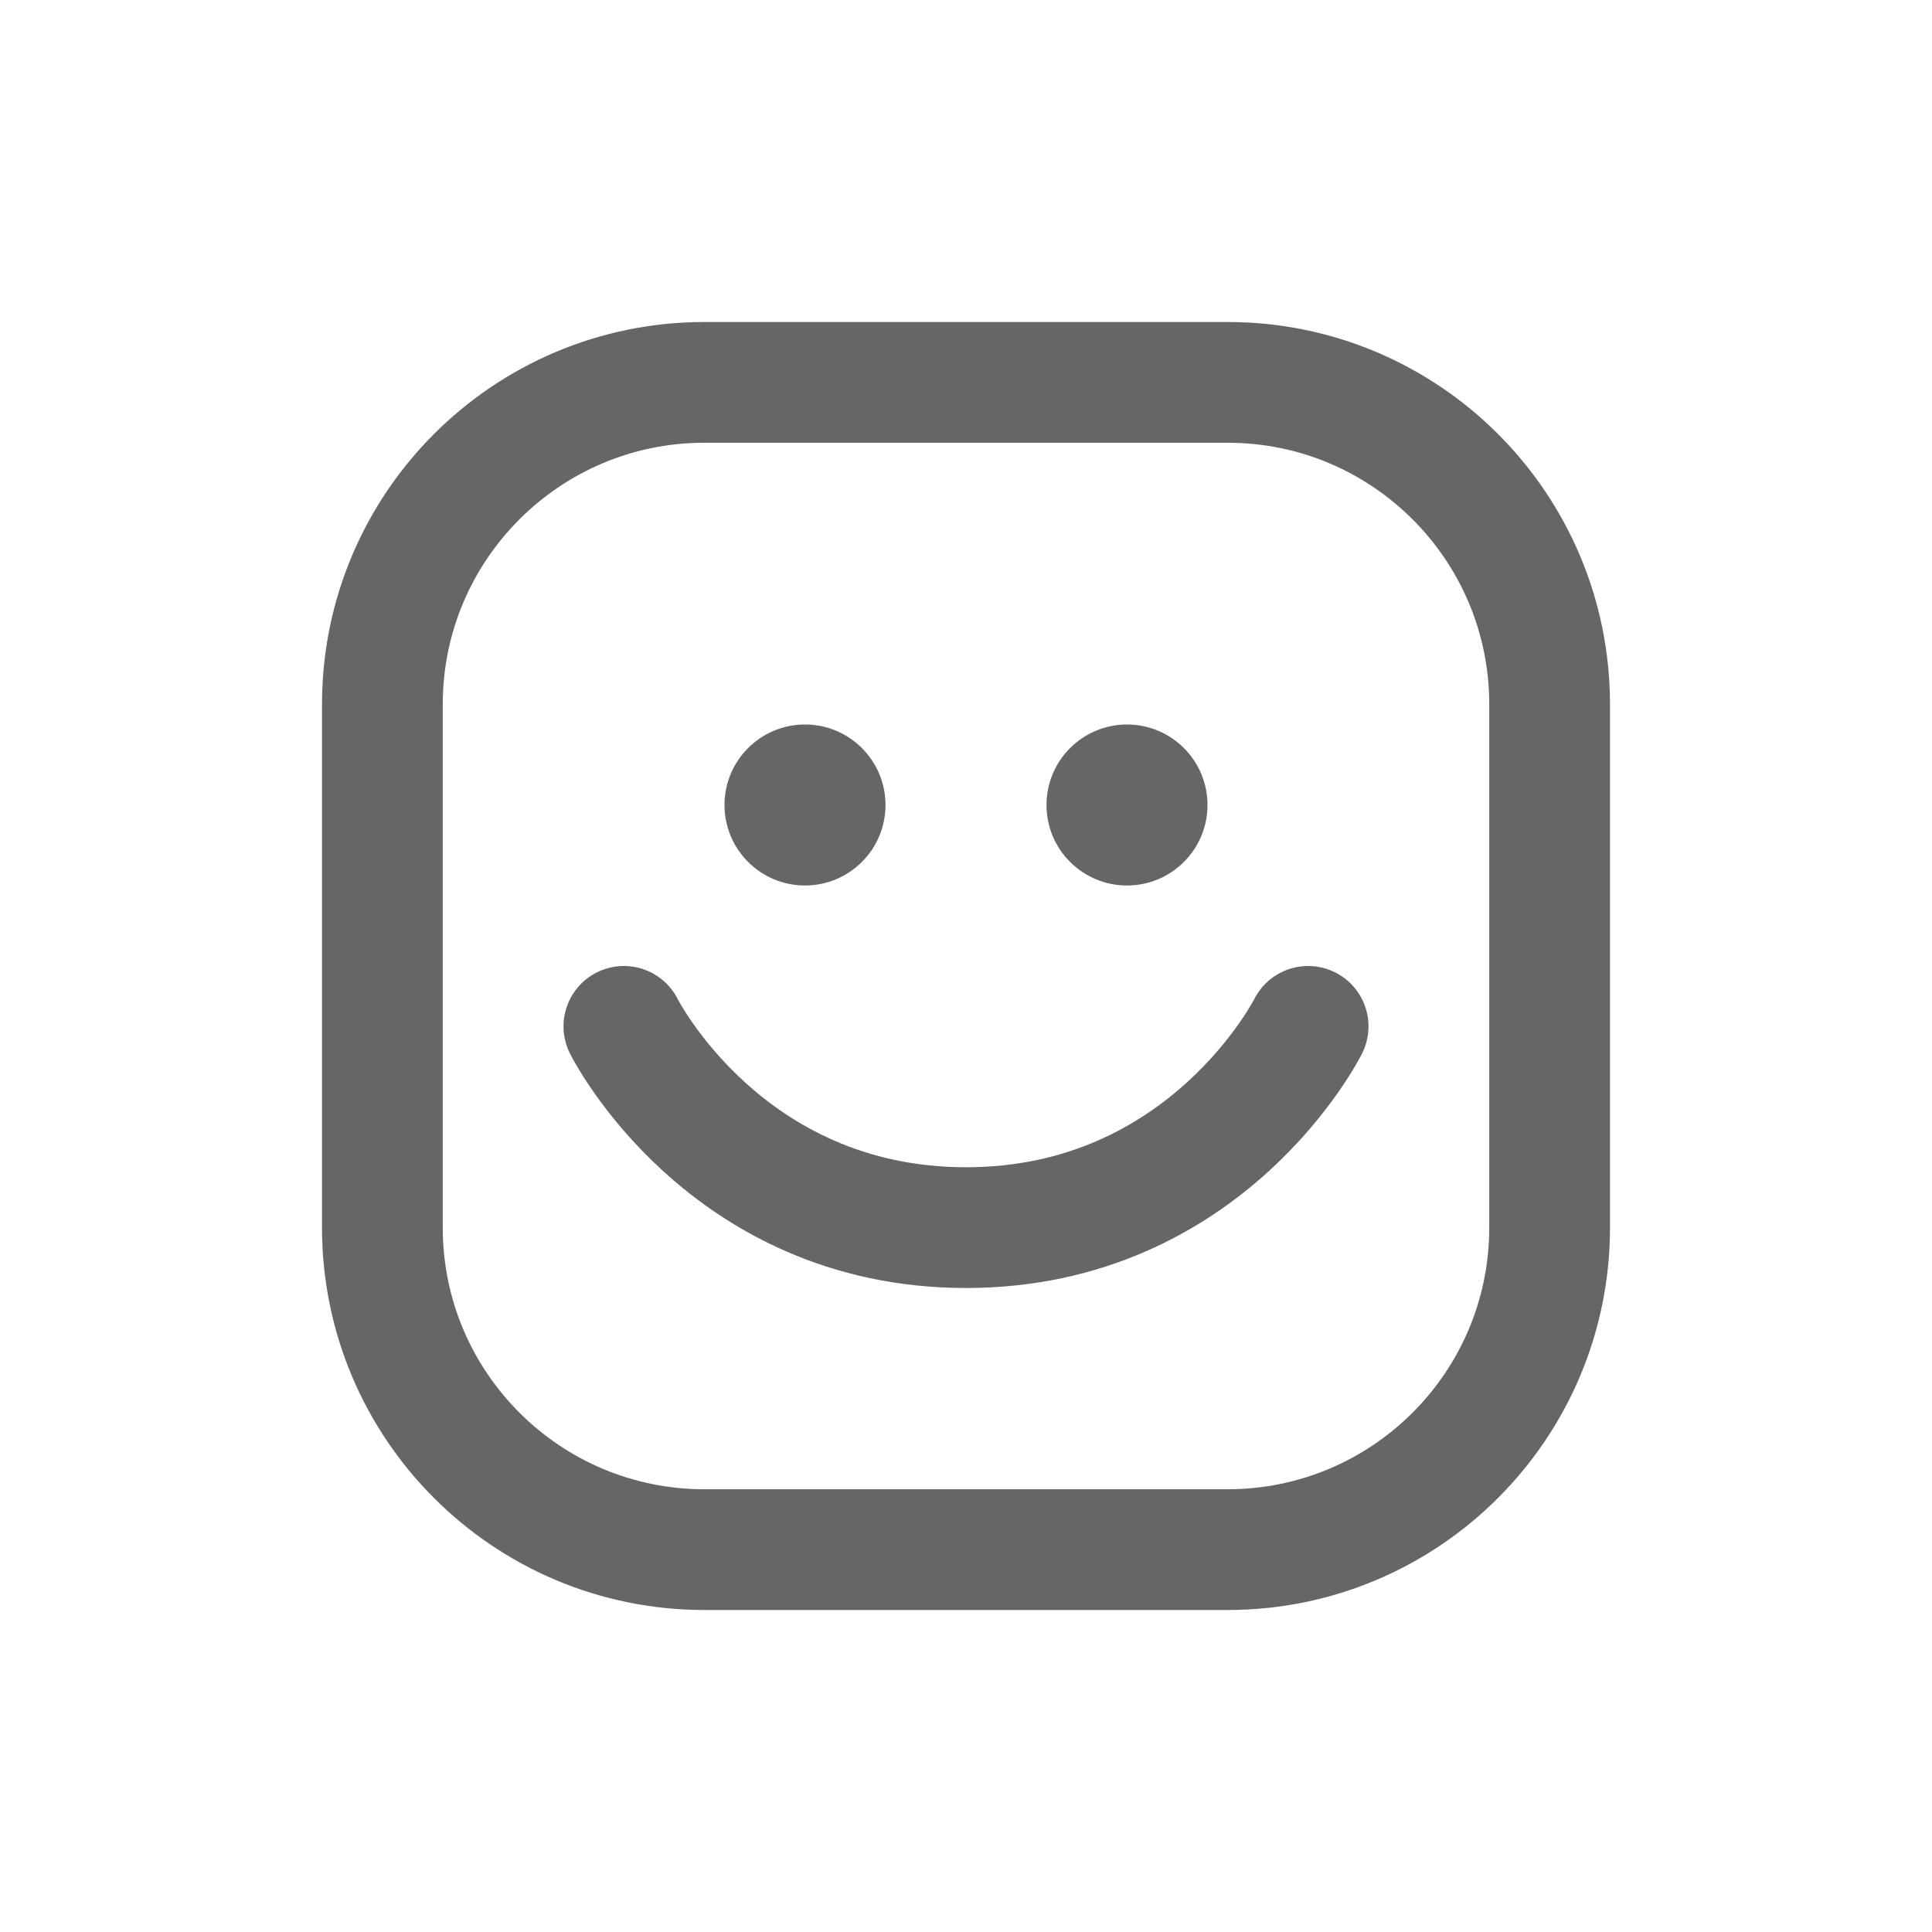
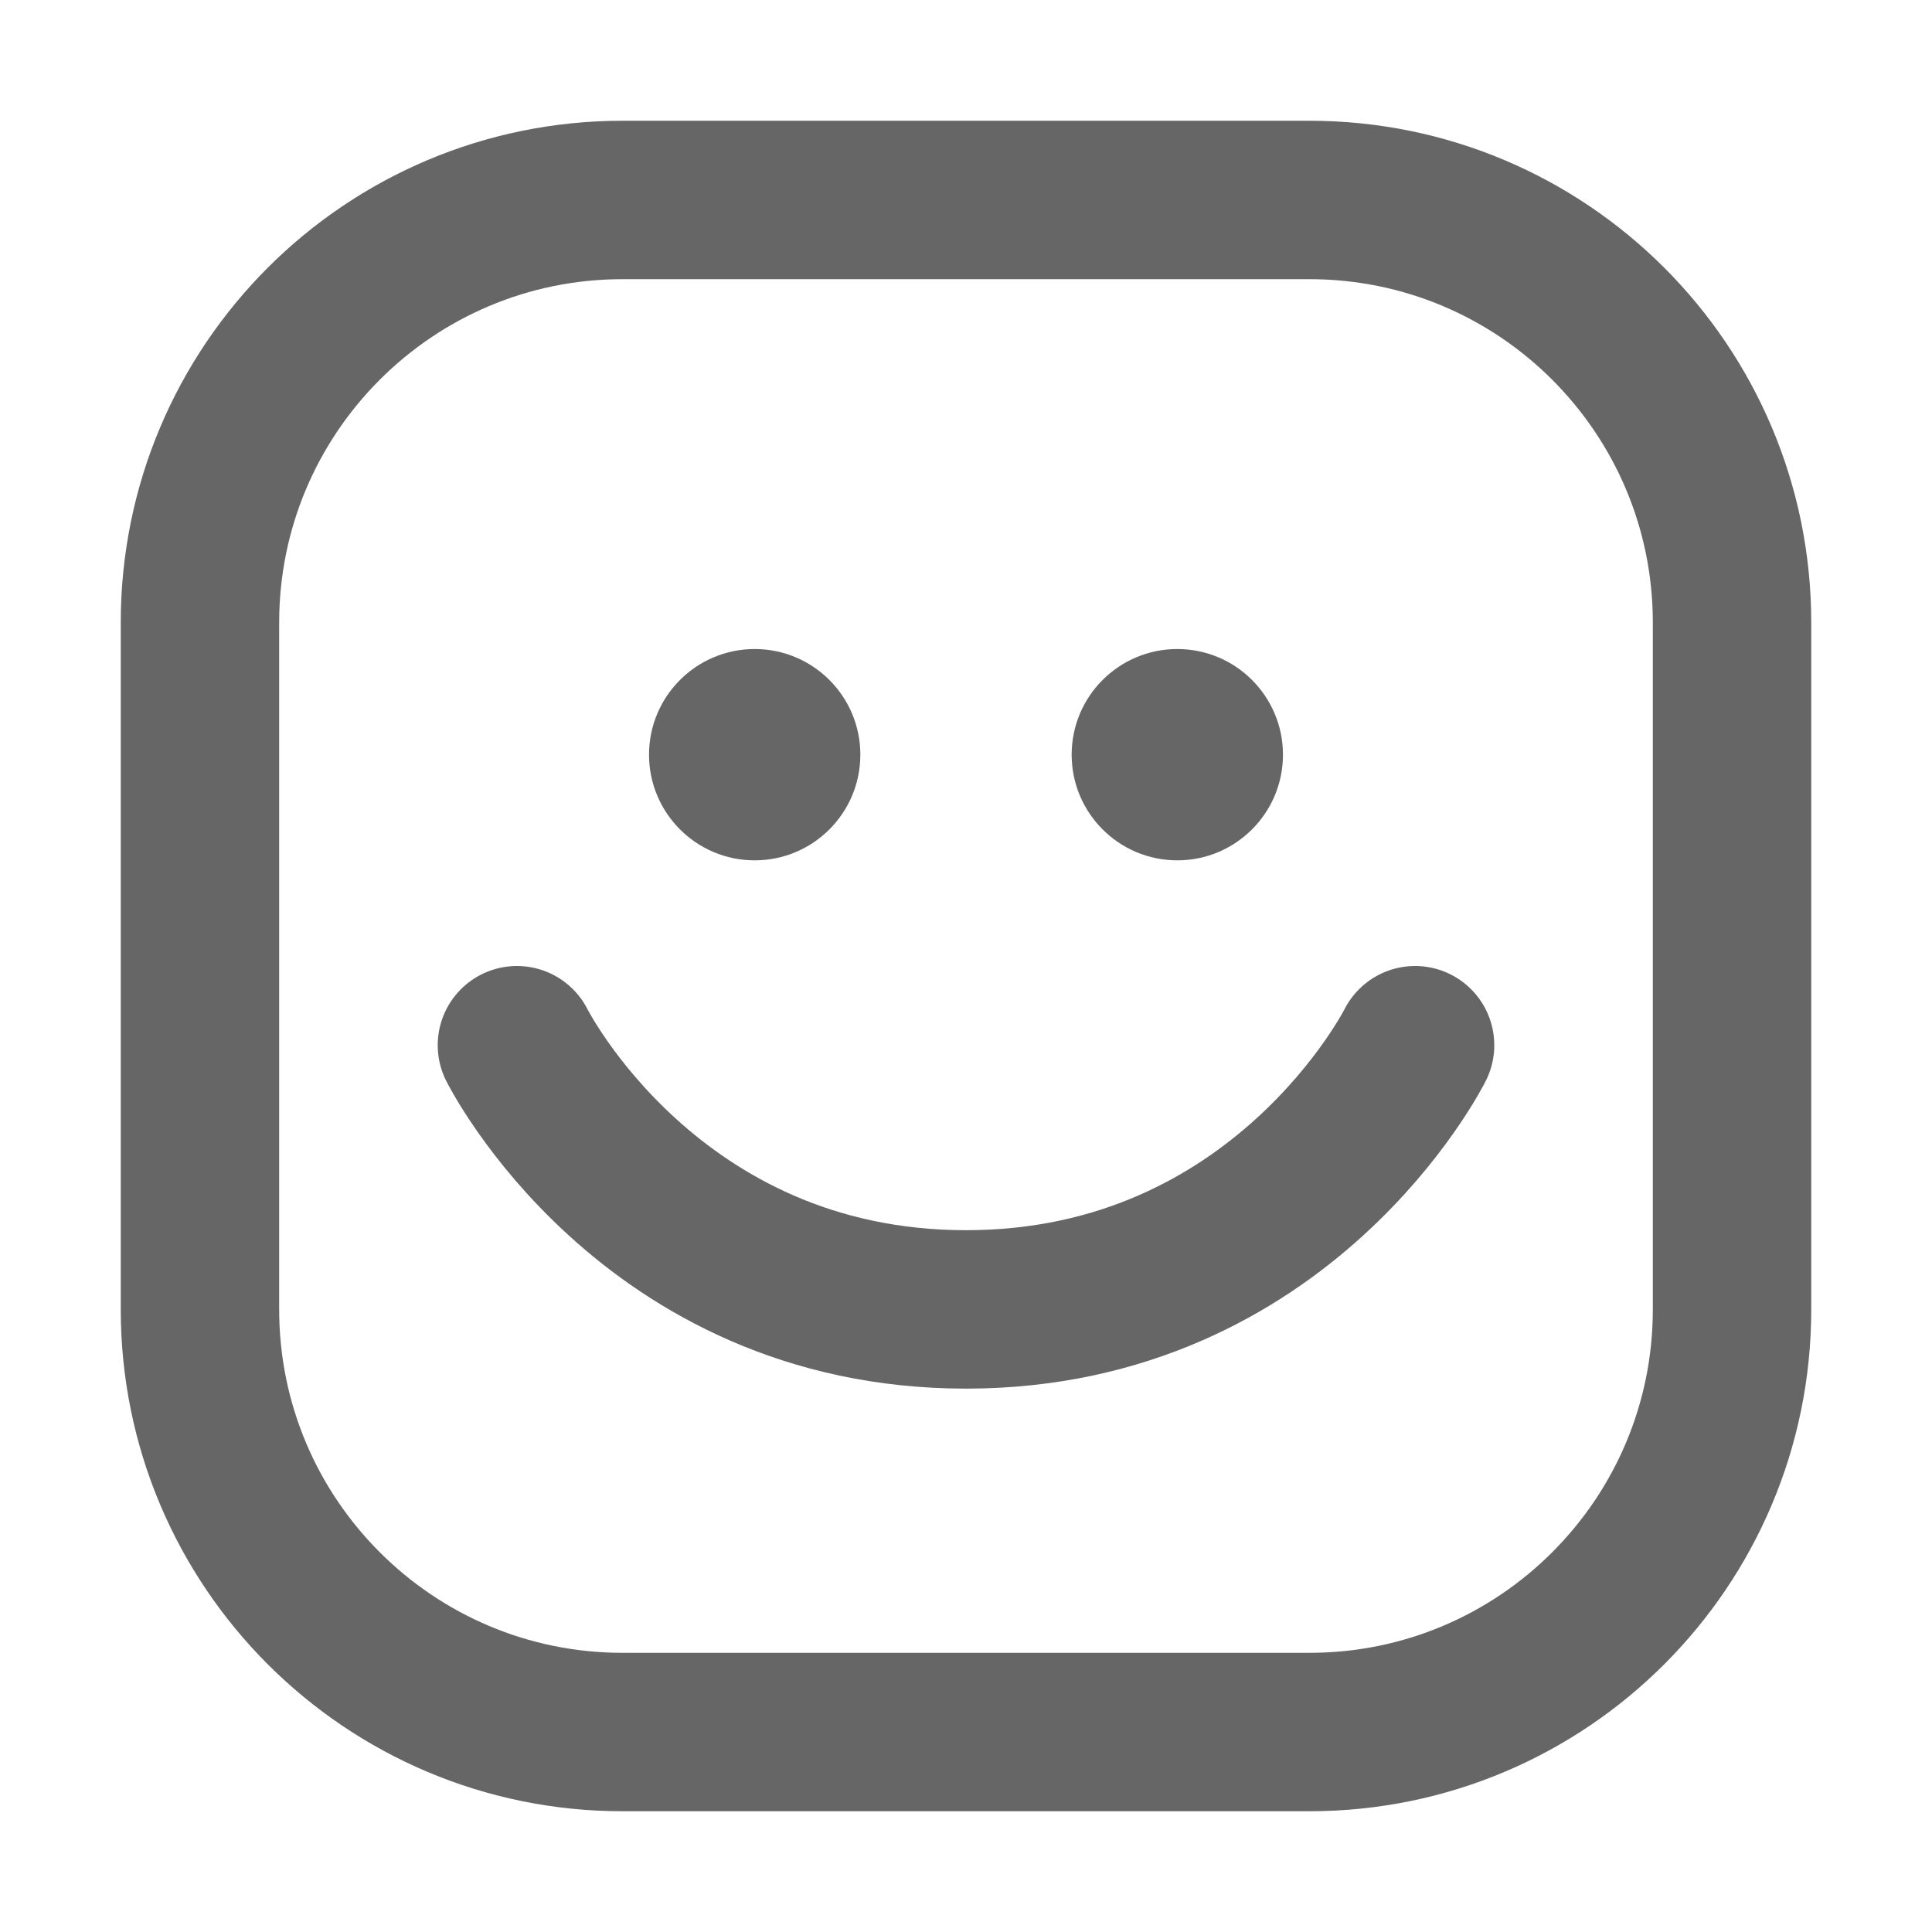
- <svg xmlns="http://www.w3.org/2000/svg" width="24" height="24" fill="none" viewBox="0 0 24 24" version="1.1" id="svg10">
+ <svg xmlns="http://www.w3.org/2000/svg" width="16" height="16" fill="none" viewBox="0 0 16 16" version="1.1" id="svg10">
  <defs id="defs14" />
-   <path stroke="currentColor" stroke-linecap="round" stroke-linejoin="round" stroke-width="1.5" d="M8.75 4.75H15.25C17.459 4.75 19.25 6.541 19.25 8.75V15.25C19.25 17.459 17.459 19.25 15.25 19.25H8.75C6.541 19.25 4.75 17.459 4.75 15.25V8.75C4.75 6.541 6.541 4.75 8.75 4.75Z" id="path2" style="stroke:#666666;stroke-opacity:1" />
-   <path stroke="currentColor" stroke-linecap="round" stroke-linejoin="round" stroke-width="1.5" d="M7.75 12.75C7.75 12.75 9 15.25 12 15.25C15 15.25 16.25 12.75 16.25 12.75" id="path4" style="stroke:#666666;stroke-opacity:1" />
-   <circle cx="14" cy="10" r="1" fill="currentColor" id="circle6" style="fill:#666666;fill-opacity:1" />
-   <circle cx="10" cy="10" r="1" fill="currentColor" id="circle8" style="fill:#666666;fill-opacity:1" />
+   <path stroke="currentColor" stroke-linecap="round" stroke-linejoin="round" stroke-width="1.312" d="m 5.156,1.656 h 5.688 c 1.933,0 3.5,1.567 3.5,3.5 v 5.688 c 0,1.933 -1.567,3.5 -3.5,3.5 h -5.688 c -1.933,0 -3.5,-1.567 -3.5,-3.5 v -5.688 c 0,-1.933 1.567,-3.5 3.5,-3.5 z" id="path2" style="stroke:#666666;stroke-opacity:1" />
+   <path stroke="currentColor" stroke-linecap="round" stroke-linejoin="round" stroke-width="1.312" d="m 4.281,8.656 c 0,0 1.094,2.188 3.719,2.188 2.625,0 3.719,-2.188 3.719,-2.188" id="path4" style="stroke:#666666;stroke-opacity:1" />
+   <circle cx="9.75" cy="6.25" r="0.875" fill="currentColor" id="circle6" style="fill:#666666;fill-opacity:1;stroke-width:0.875" />
+   <circle cx="6.25" cy="6.25" r="0.875" fill="currentColor" id="circle8" style="fill:#666666;fill-opacity:1;stroke-width:0.875" />
</svg>
